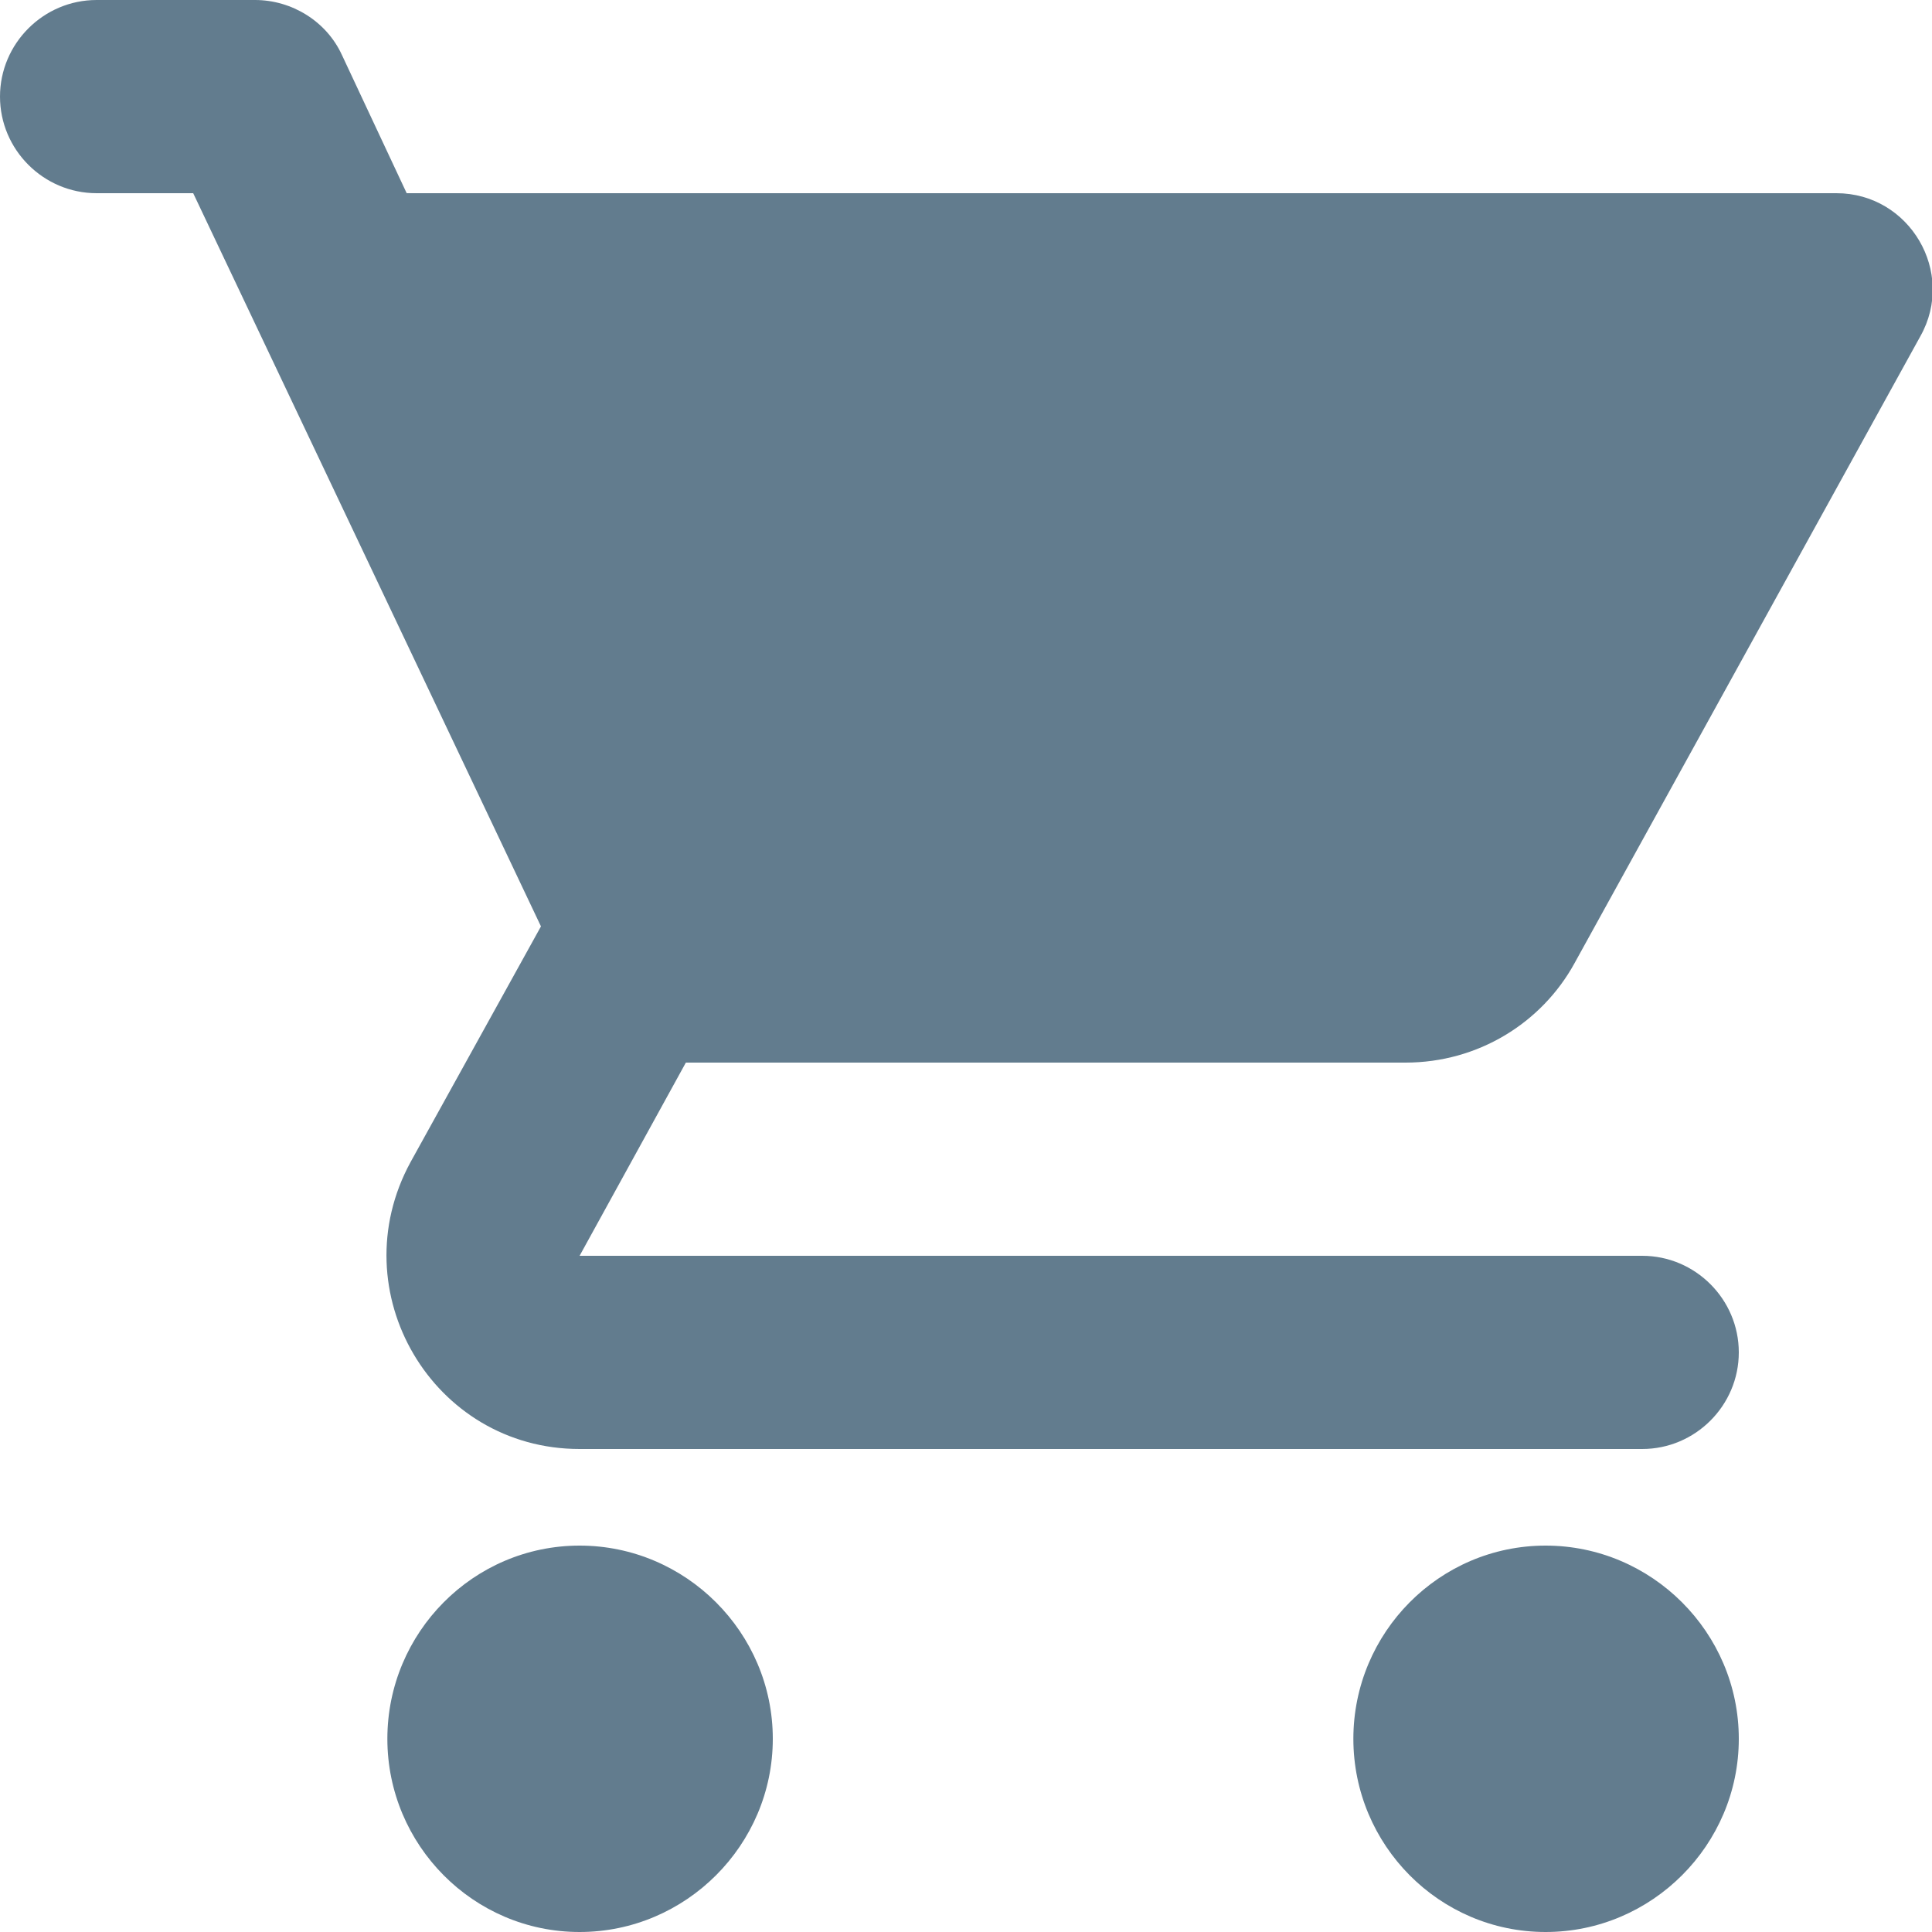
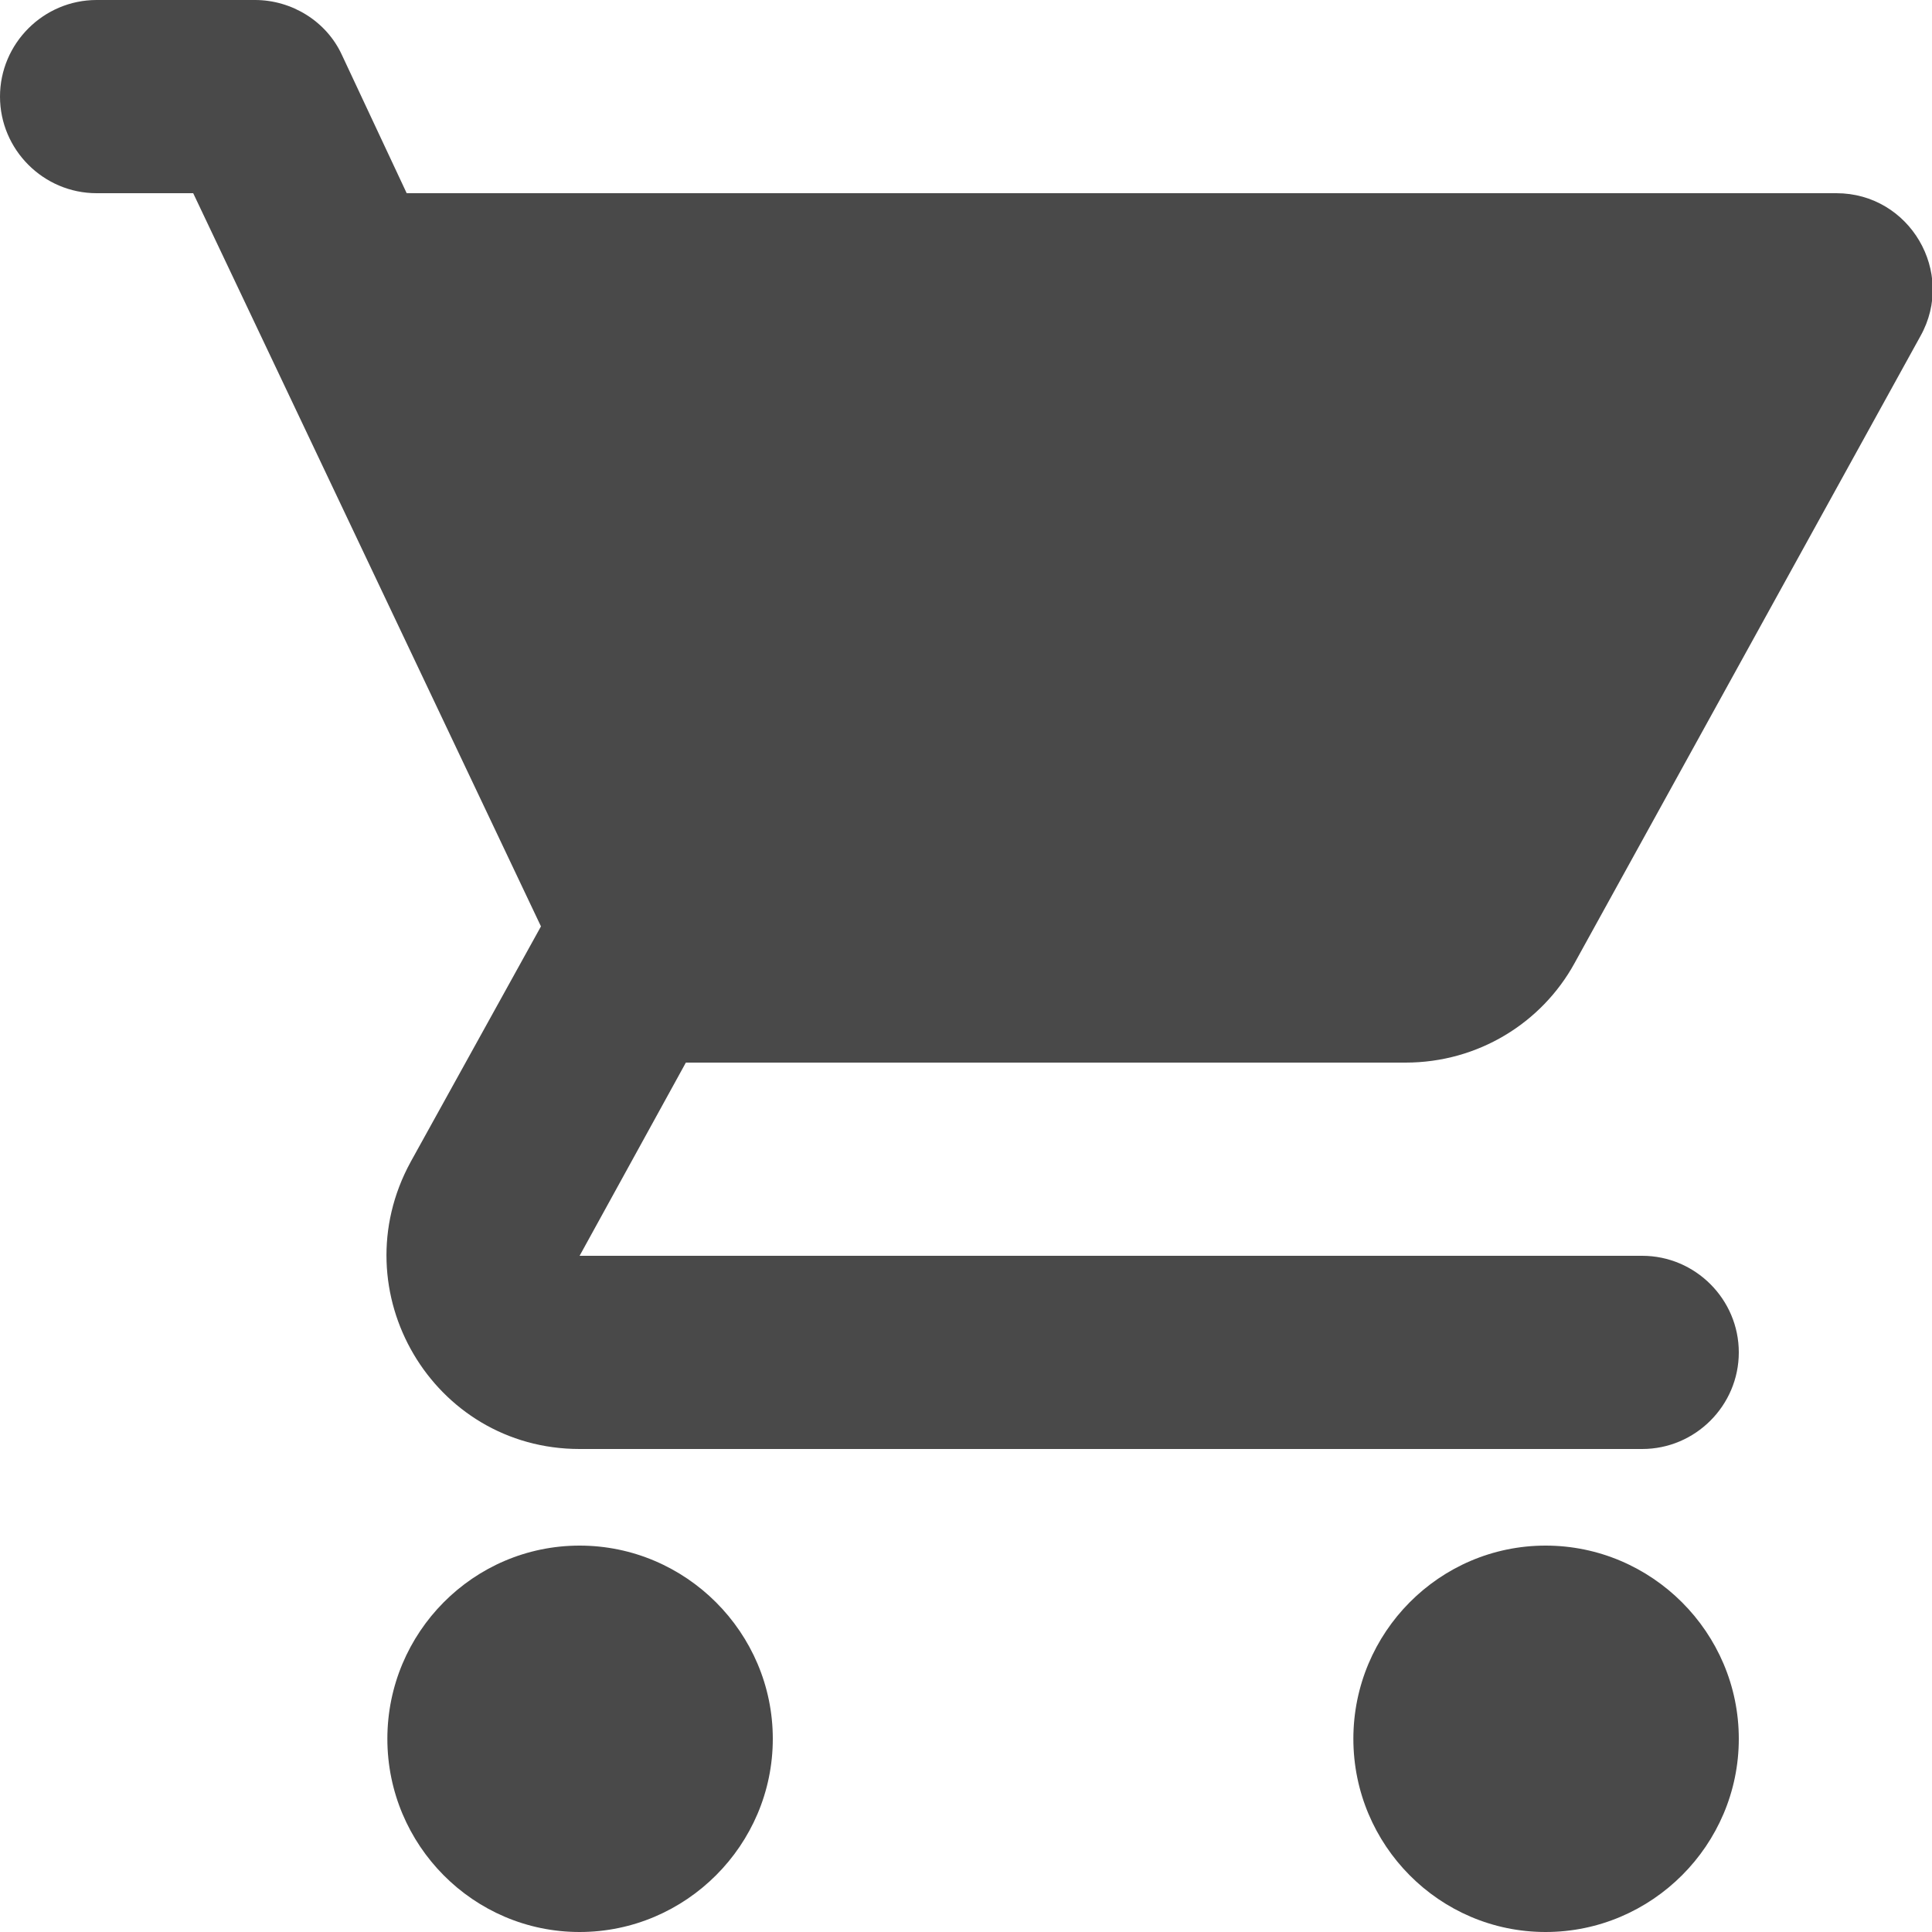
<svg xmlns="http://www.w3.org/2000/svg" width="20px" height="20px" viewBox="0 0 20 20" version="1.1">
  <g id="Icons" stroke="none" stroke-width="1" fill="none" fill-rule="evenodd">
    <g id="Rounded" transform="translate(-677, -464)">
      <g id="Action" transform="translate(100, 100)">
        <g id="-Round-/-Action-/-shopping_cart" transform="translate(576, 362)">
          <g>
            <polygon id="Path" points="0 0 24 0 24 24 0 24" />
-             <path d="M7,18 C5.9,18 5.01,18.9 5.01,20 C5.01,21.1 5.9,22 7,22 C8.1,22 9,21.1 9,20 C9,18.9 8.1,18 7,18 Z M1,3 C1,3.55 1.45,4 2,4 L3,4 L6.6,11.59 L5.25,14.03 C4.52,15.37 5.48,17 7,17 L18,17 C18.55,17 19,16.55 19,16 C19,15.45 18.55,15 18,15 L7,15 L8.1,13 L15.55,13 C16.3,13 16.96,12.59 17.3,11.97 L20.88,5.48 C21.25,4.82 20.77,4 20.01,4 L5.21,4 L4.54,2.57 C4.38,2.22 4.02,2 3.64,2 L2,2 C1.45,2 1,2.45 1,3 Z M17,18 C15.9,18 15.01,18.9 15.01,20 C15.01,21.1 15.9,22 17,22 C18.1,22 19,21.1 19,20 C19,18.9 18.1,18 17,18 Z" id="🔹Icon-Color" fill="#627C8E" />
+             <path d="M7,18 C5.9,18 5.01,18.9 5.01,20 C5.01,21.1 5.9,22 7,22 C8.1,22 9,21.1 9,20 C9,18.9 8.1,18 7,18 Z M1,3 C1,3.55 1.45,4 2,4 L3,4 L6.6,11.59 L5.25,14.03 C4.52,15.37 5.48,17 7,17 L18,17 C18.55,17 19,16.55 19,16 C19,15.45 18.55,15 18,15 L7,15 L8.1,13 L15.55,13 C16.3,13 16.96,12.59 17.3,11.97 L20.88,5.48 C21.25,4.82 20.77,4 20.01,4 L5.21,4 L4.54,2.57 C4.38,2.22 4.02,2 3.64,2 L2,2 C1.45,2 1,2.45 1,3 Z M17,18 C15.9,18 15.01,18.9 15.01,20 C15.01,21.1 15.9,22 17,22 C18.1,22 19,21.1 19,20 C19,18.9 18.1,18 17,18 Z" id="🔹Icon-Color" fill="#494949" />
          </g>
        </g>
      </g>
    </g>
  </g>
</svg>
